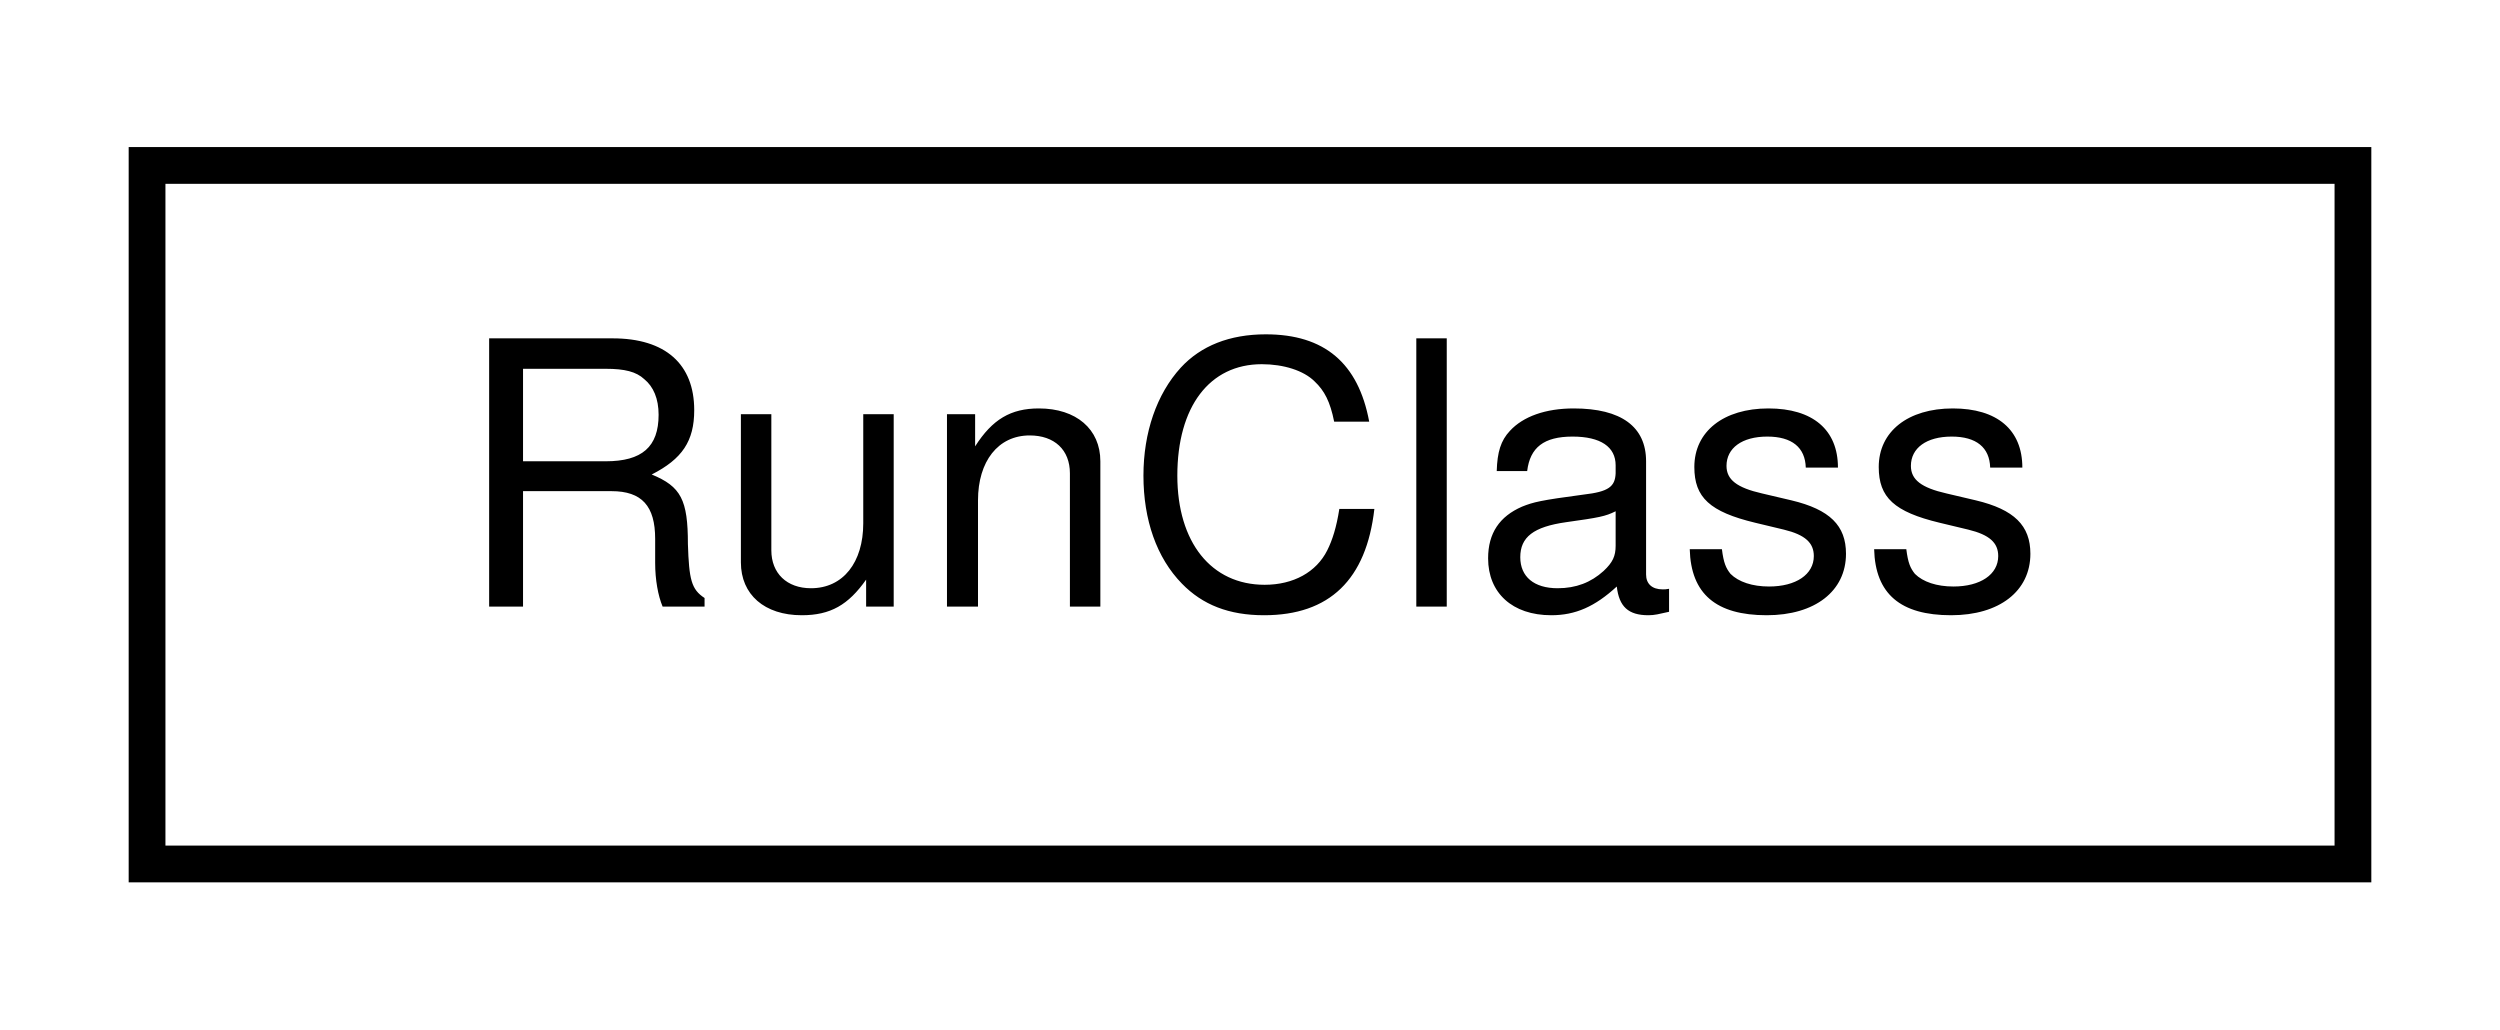
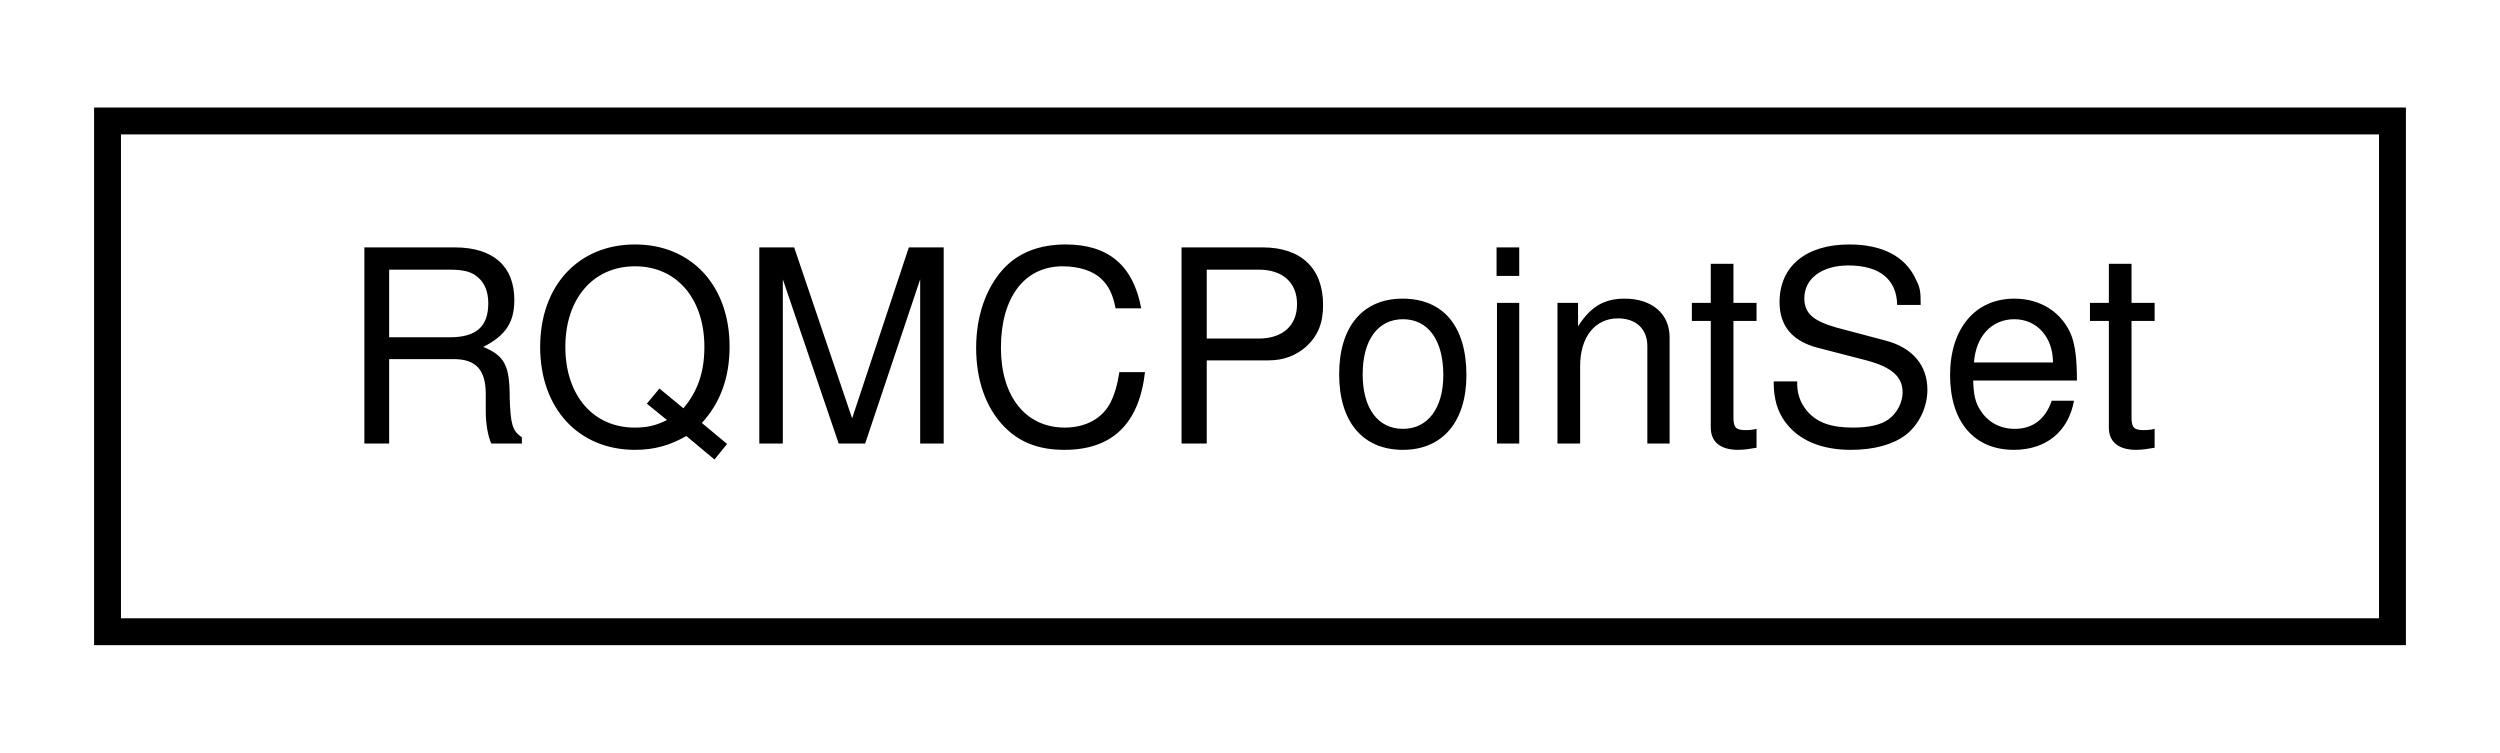
- <svg xmlns="http://www.w3.org/2000/svg" xmlns:xlink="http://www.w3.org/1999/xlink" width="68pt" height="28pt" viewBox="0.00 0.00 68.00 28.00">
+ <svg xmlns="http://www.w3.org/2000/svg" xmlns:xlink="http://www.w3.org/1999/xlink" width="93pt" height="28pt" viewBox="0.00 0.00 93.00 28.00">
  <g id="graph0" class="graph" transform="scale(1 1) rotate(0) translate(4 24)">
    <g id="node1" class="node">
      <g id="a_node1">
-         <a xlink:href="classtutorial_1_1RunClass.html" target="_top" xlink:title="RunClass">
-           <polygon fill="none" stroke="black" points="-3.55271e-15,-0.5 -3.55271e-15,-19.5 60,-19.5 60,-0.5 -3.55271e-15,-0.5" />
-           <text text-anchor="middle" x="30" y="-7.5" font-family="Helvetica,sans-Serif" font-size="10.00">RunClass</text>
+         <a xlink:href="classumontreal_1_1ssj_1_1hups_1_1RQMCPointSet.html" target="_top" xlink:title="This class is used for randomized quasi-Monte Carlo (RQMC) simulations , , ,  . ">
+           <polygon fill="none" stroke="black" points="0,-0.5 0,-19.5 85,-19.5 85,-0.5 0,-0.5" />
+           <text text-anchor="middle" x="42.5" y="-7.5" font-family="Helvetica,sans-Serif" font-size="10.00">RQMCPointSet</text>
        </a>
      </g>
    </g>
  </g>
</svg>
